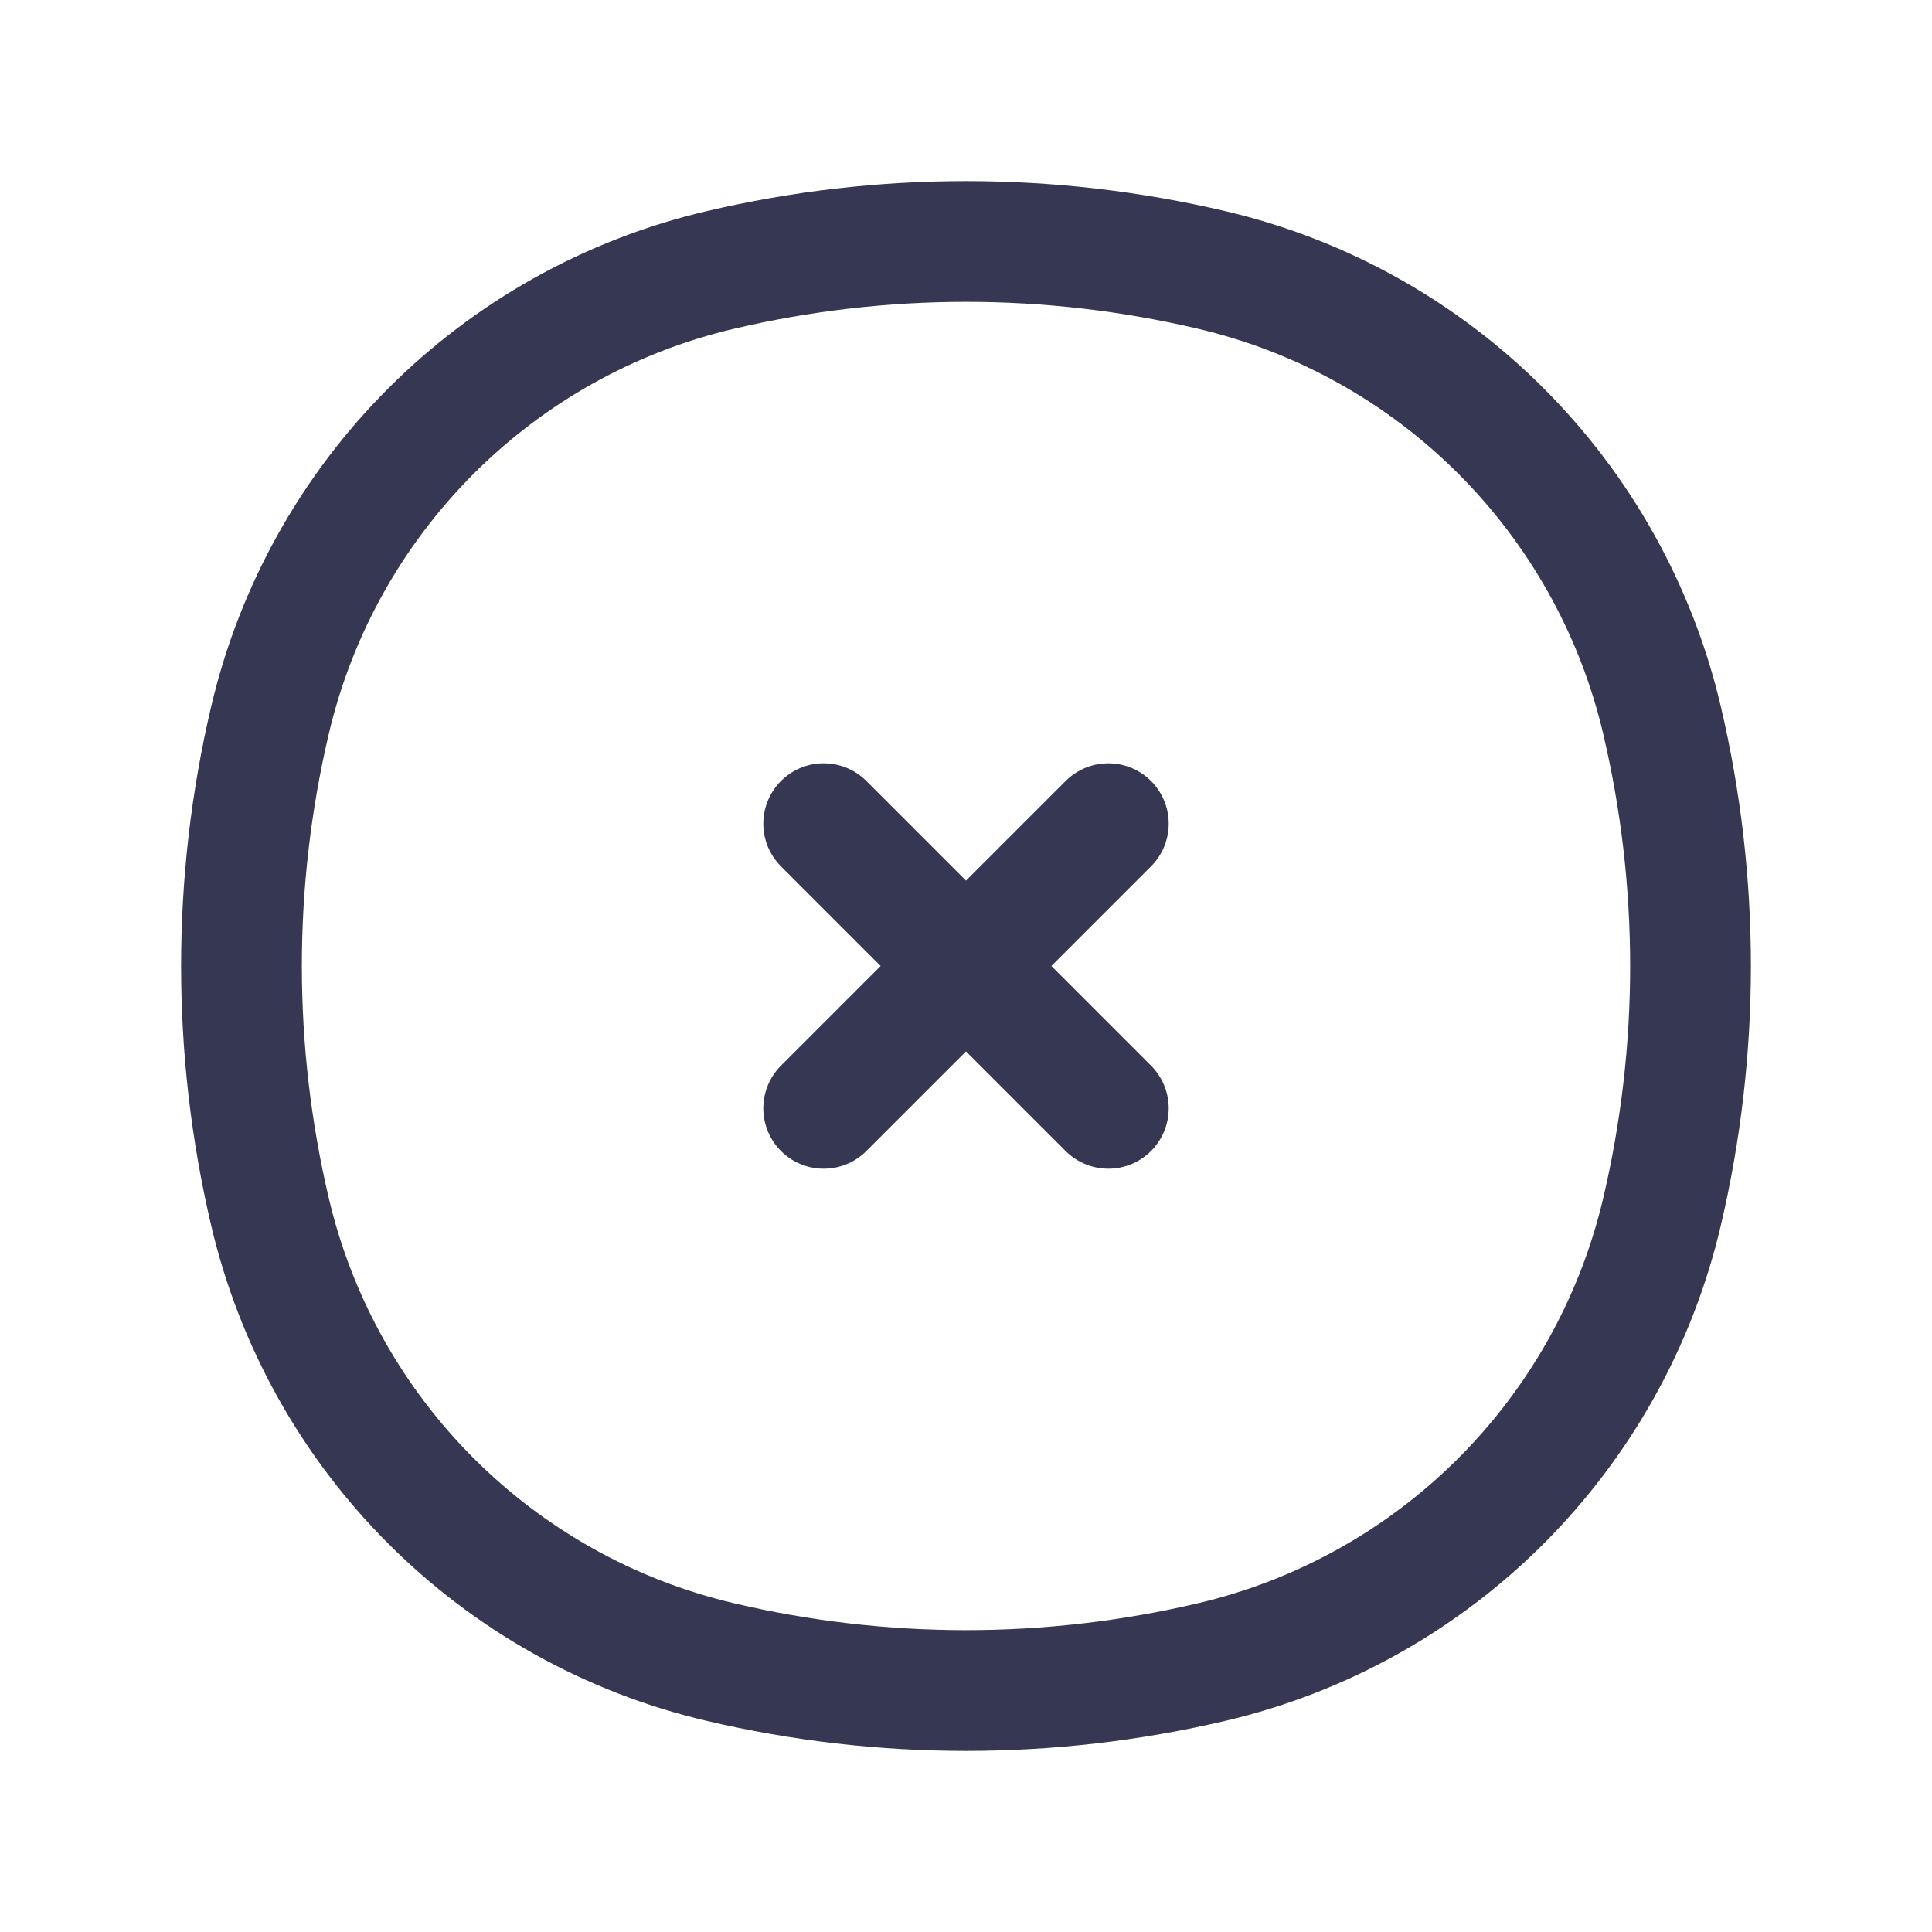
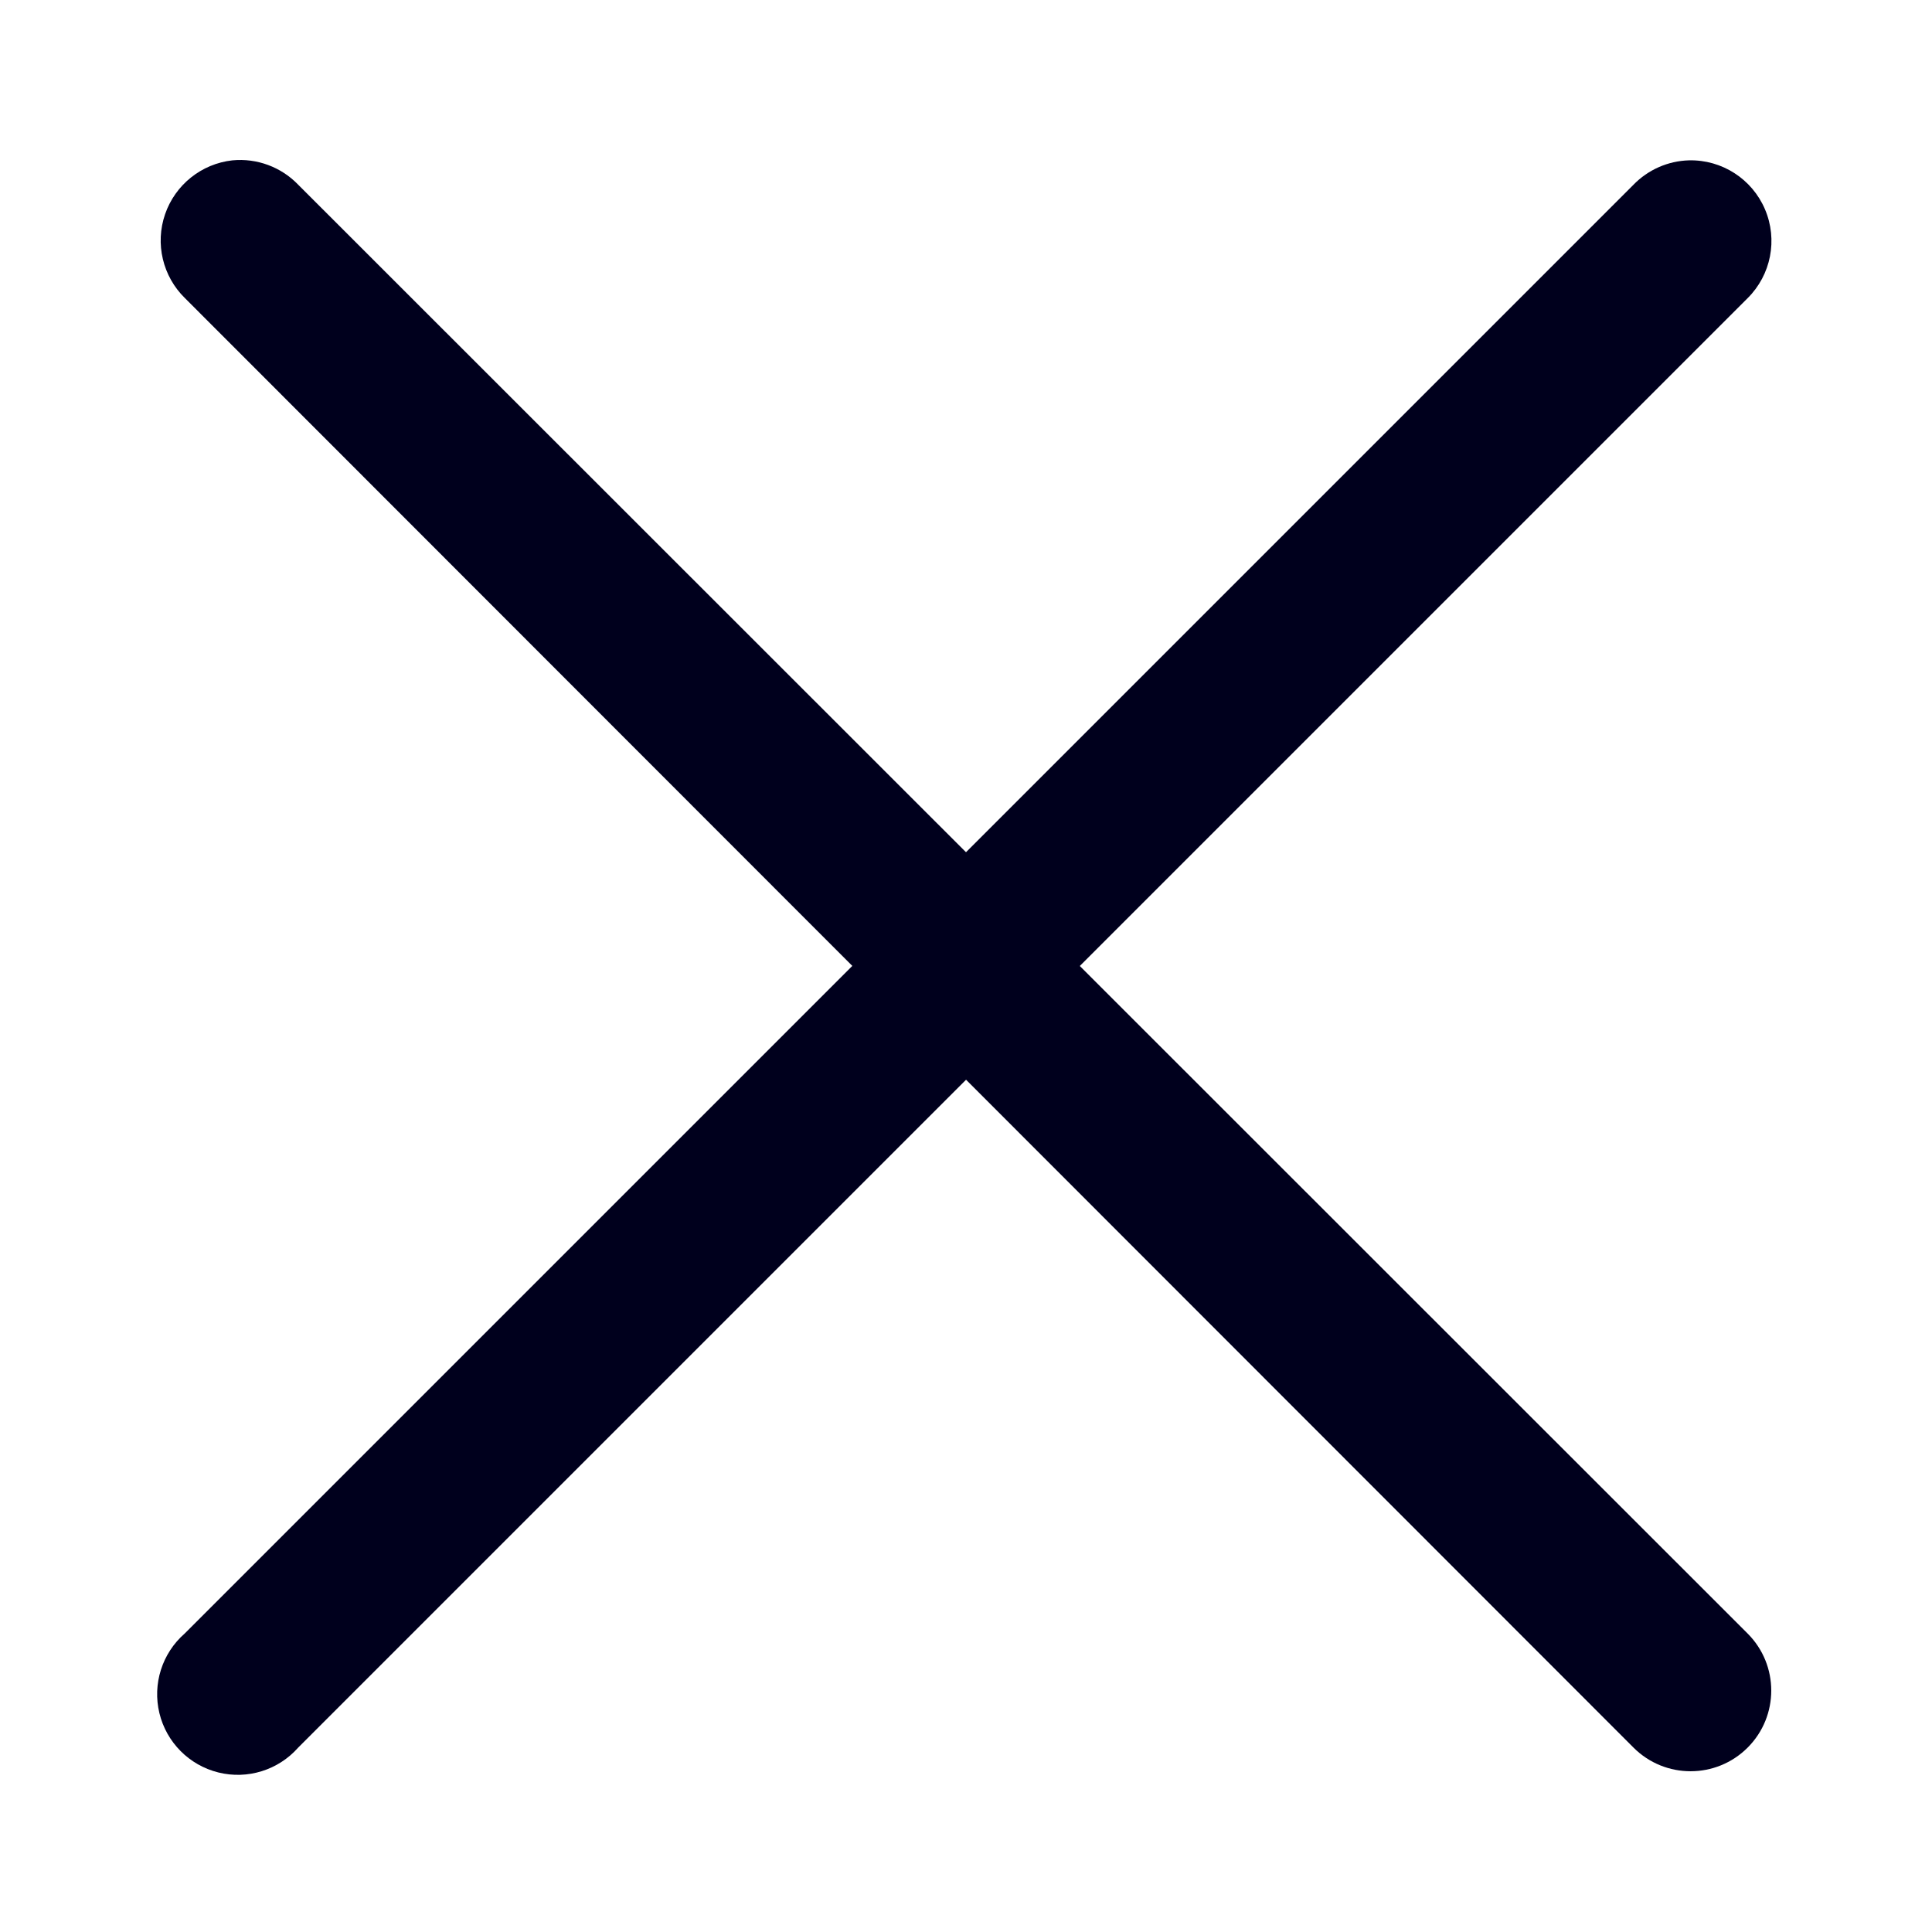
- <svg xmlns="http://www.w3.org/2000/svg" width="800px" height="800px" viewBox="0 0 24 24" fill="none">
-   <path d="M3.353 8.95C4.004 6.173 6.173 4.004 8.95 3.353C10.956 2.882 13.044 2.882 15.05 3.353C17.827 4.004 19.996 6.173 20.647 8.95C21.118 10.956 21.118 13.044 20.647 15.05C19.996 17.827 17.827 19.996 15.05 20.647C13.044 21.118 10.956 21.118 8.95 20.647C6.173 19.996 4.004 17.827 3.353 15.05C2.882 13.044 2.882 10.956 3.353 8.95Z" stroke="#363853" stroke-width="1.5" />
-   <path d="M13.768 10.232L10.232 13.768M13.768 13.768L10.232 10.232" stroke="#363853" stroke-width="1.5" stroke-linecap="round" />
+ <svg xmlns="http://www.w3.org/2000/svg" width="800px" height="800px" viewBox="0 0 6.35 6.35" id="svg8" version="1.1">
+   <defs id="defs2" />
+   <path d="m 0.764,0.527 a 0.265,0.265 0 0 0 -0.156,0.453 L 5.369,5.744 A 0.265,0.265 0 1 0 5.744,5.369 L 0.98,0.607 A 0.265,0.265 0 0 0 0.764,0.527 Z" id="path1855" style="color:#000000;font-style:normal;font-variant:normal;font-weight:normal;font-stretch:normal;font-size:medium;line-height:normal;font-family:sans-serif;font-variant-ligatures:normal;font-variant-position:normal;font-variant-caps:normal;font-variant-numeric:normal;font-variant-alternates:normal;font-feature-settings:normal;text-indent:0;text-align:start;text-decoration:none;text-decoration-line:none;text-decoration-style:solid;text-decoration-color:#000000;letter-spacing:normal;word-spacing:normal;text-transform:none;writing-mode:lr-tb;direction:ltr;text-orientation:mixed;dominant-baseline:auto;baseline-shift:baseline;text-anchor:start;white-space:normal;shape-padding:0;clip-rule:nonzero;display:inline;overflow:visible;visibility:visible;opacity:1;isolation:auto;mix-blend-mode:normal;color-interpolation:sRGB;color-interpolation-filters:linearRGB;solid-color:#000000;solid-opacity:1;vector-effect:none;fill:#00001d;fill-opacity:1;fill-rule:nonzero;stroke:none;stroke-width:0.529;stroke-linecap:round;stroke-linejoin:round;stroke-miterlimit:4;stroke-dasharray:none;stroke-dashoffset:204.094;stroke-opacity:1;paint-order:stroke fill markers;color-rendering:auto;image-rendering:auto;shape-rendering:auto;text-rendering:auto;enable-background:accumulate" />
+   <path d="M 5.551,0.527 A 0.265,0.265 0 0 0 5.369,0.607 L 0.607,5.369 A 0.265,0.265 0 1 0 0.98,5.744 L 5.744,0.98 A 0.265,0.265 0 0 0 5.551,0.527 Z" id="path1857" style="color:#000000;font-style:normal;font-variant:normal;font-weight:normal;font-stretch:normal;font-size:medium;line-height:normal;font-family:sans-serif;font-variant-ligatures:normal;font-variant-position:normal;font-variant-caps:normal;font-variant-numeric:normal;font-variant-alternates:normal;font-feature-settings:normal;text-indent:0;text-align:start;text-decoration:none;text-decoration-line:none;text-decoration-style:solid;text-decoration-color:#000000;letter-spacing:normal;word-spacing:normal;text-transform:none;writing-mode:lr-tb;direction:ltr;text-orientation:mixed;dominant-baseline:auto;baseline-shift:baseline;text-anchor:start;white-space:normal;shape-padding:0;clip-rule:nonzero;display:inline;overflow:visible;visibility:visible;opacity:1;isolation:auto;mix-blend-mode:normal;color-interpolation:sRGB;color-interpolation-filters:linearRGB;solid-color:#000000;solid-opacity:1;vector-effect:none;fill:#00001d;fill-opacity:1;fill-rule:nonzero;stroke:none;stroke-width:0.529;stroke-linecap:round;stroke-linejoin:round;stroke-miterlimit:4;stroke-dasharray:none;stroke-dashoffset:204.094;stroke-opacity:1;paint-order:stroke fill markers;color-rendering:auto;image-rendering:auto;shape-rendering:auto;text-rendering:auto;enable-background:accumulate" />
</svg>
